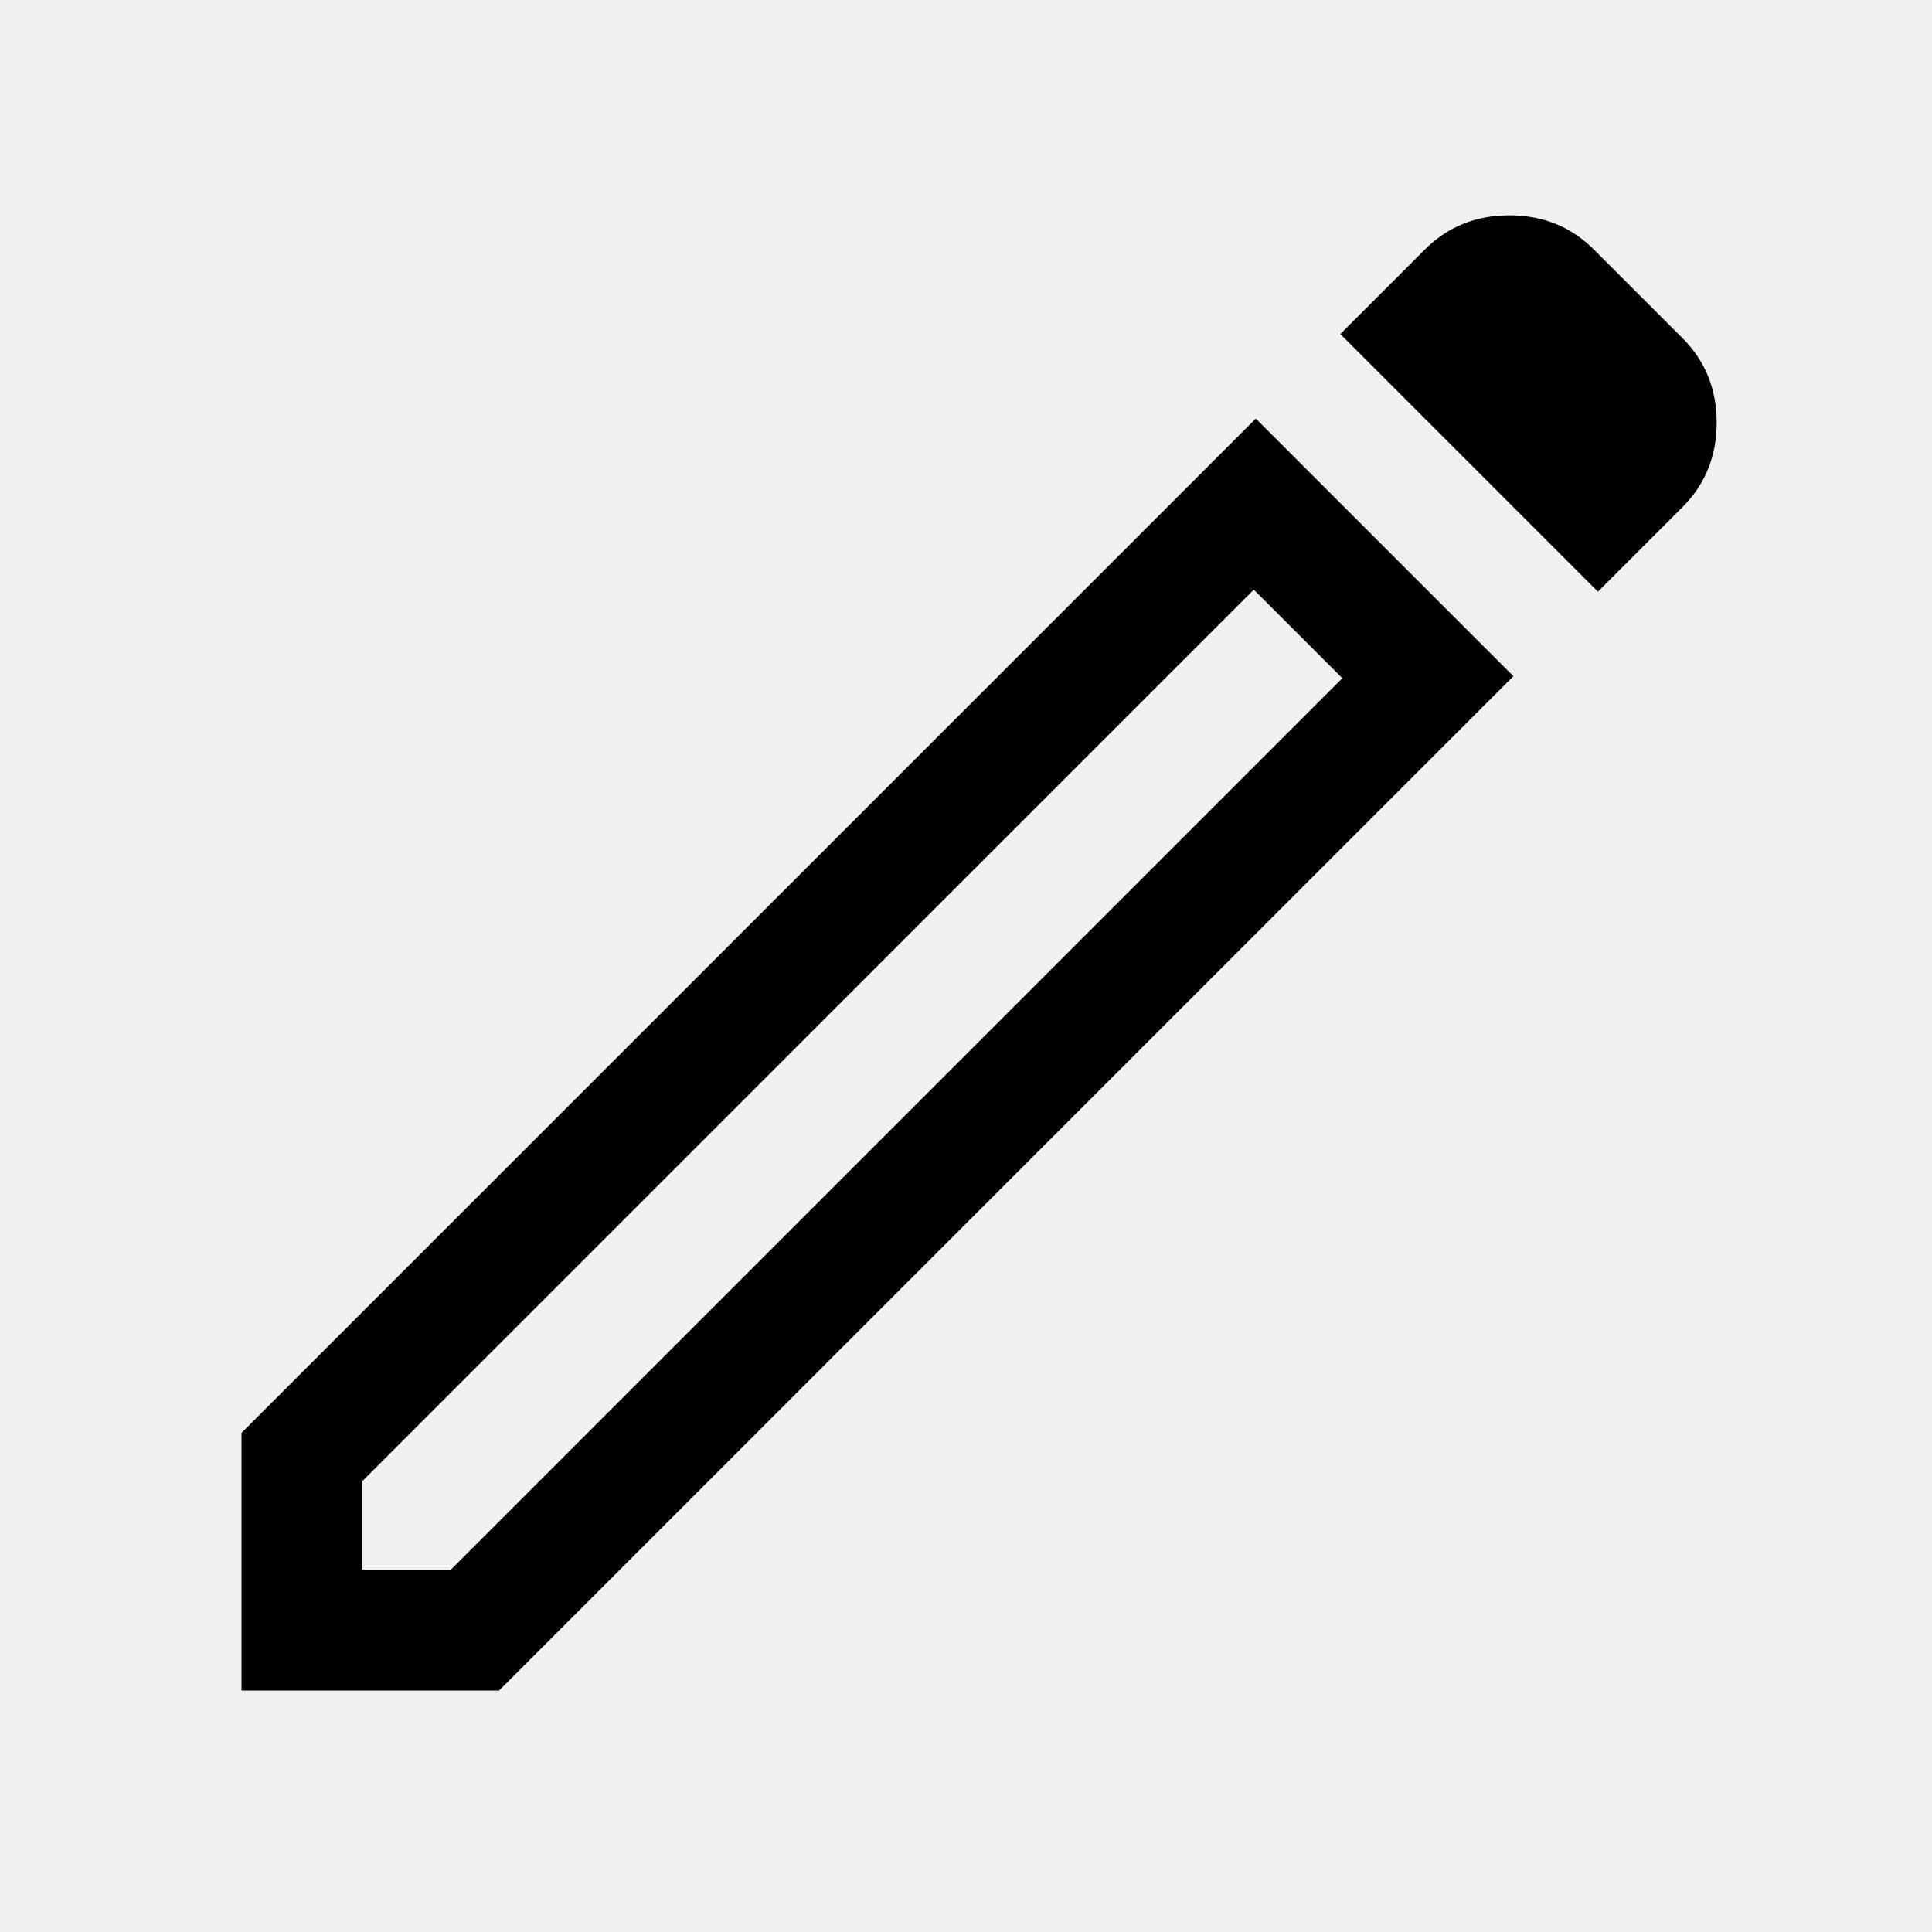
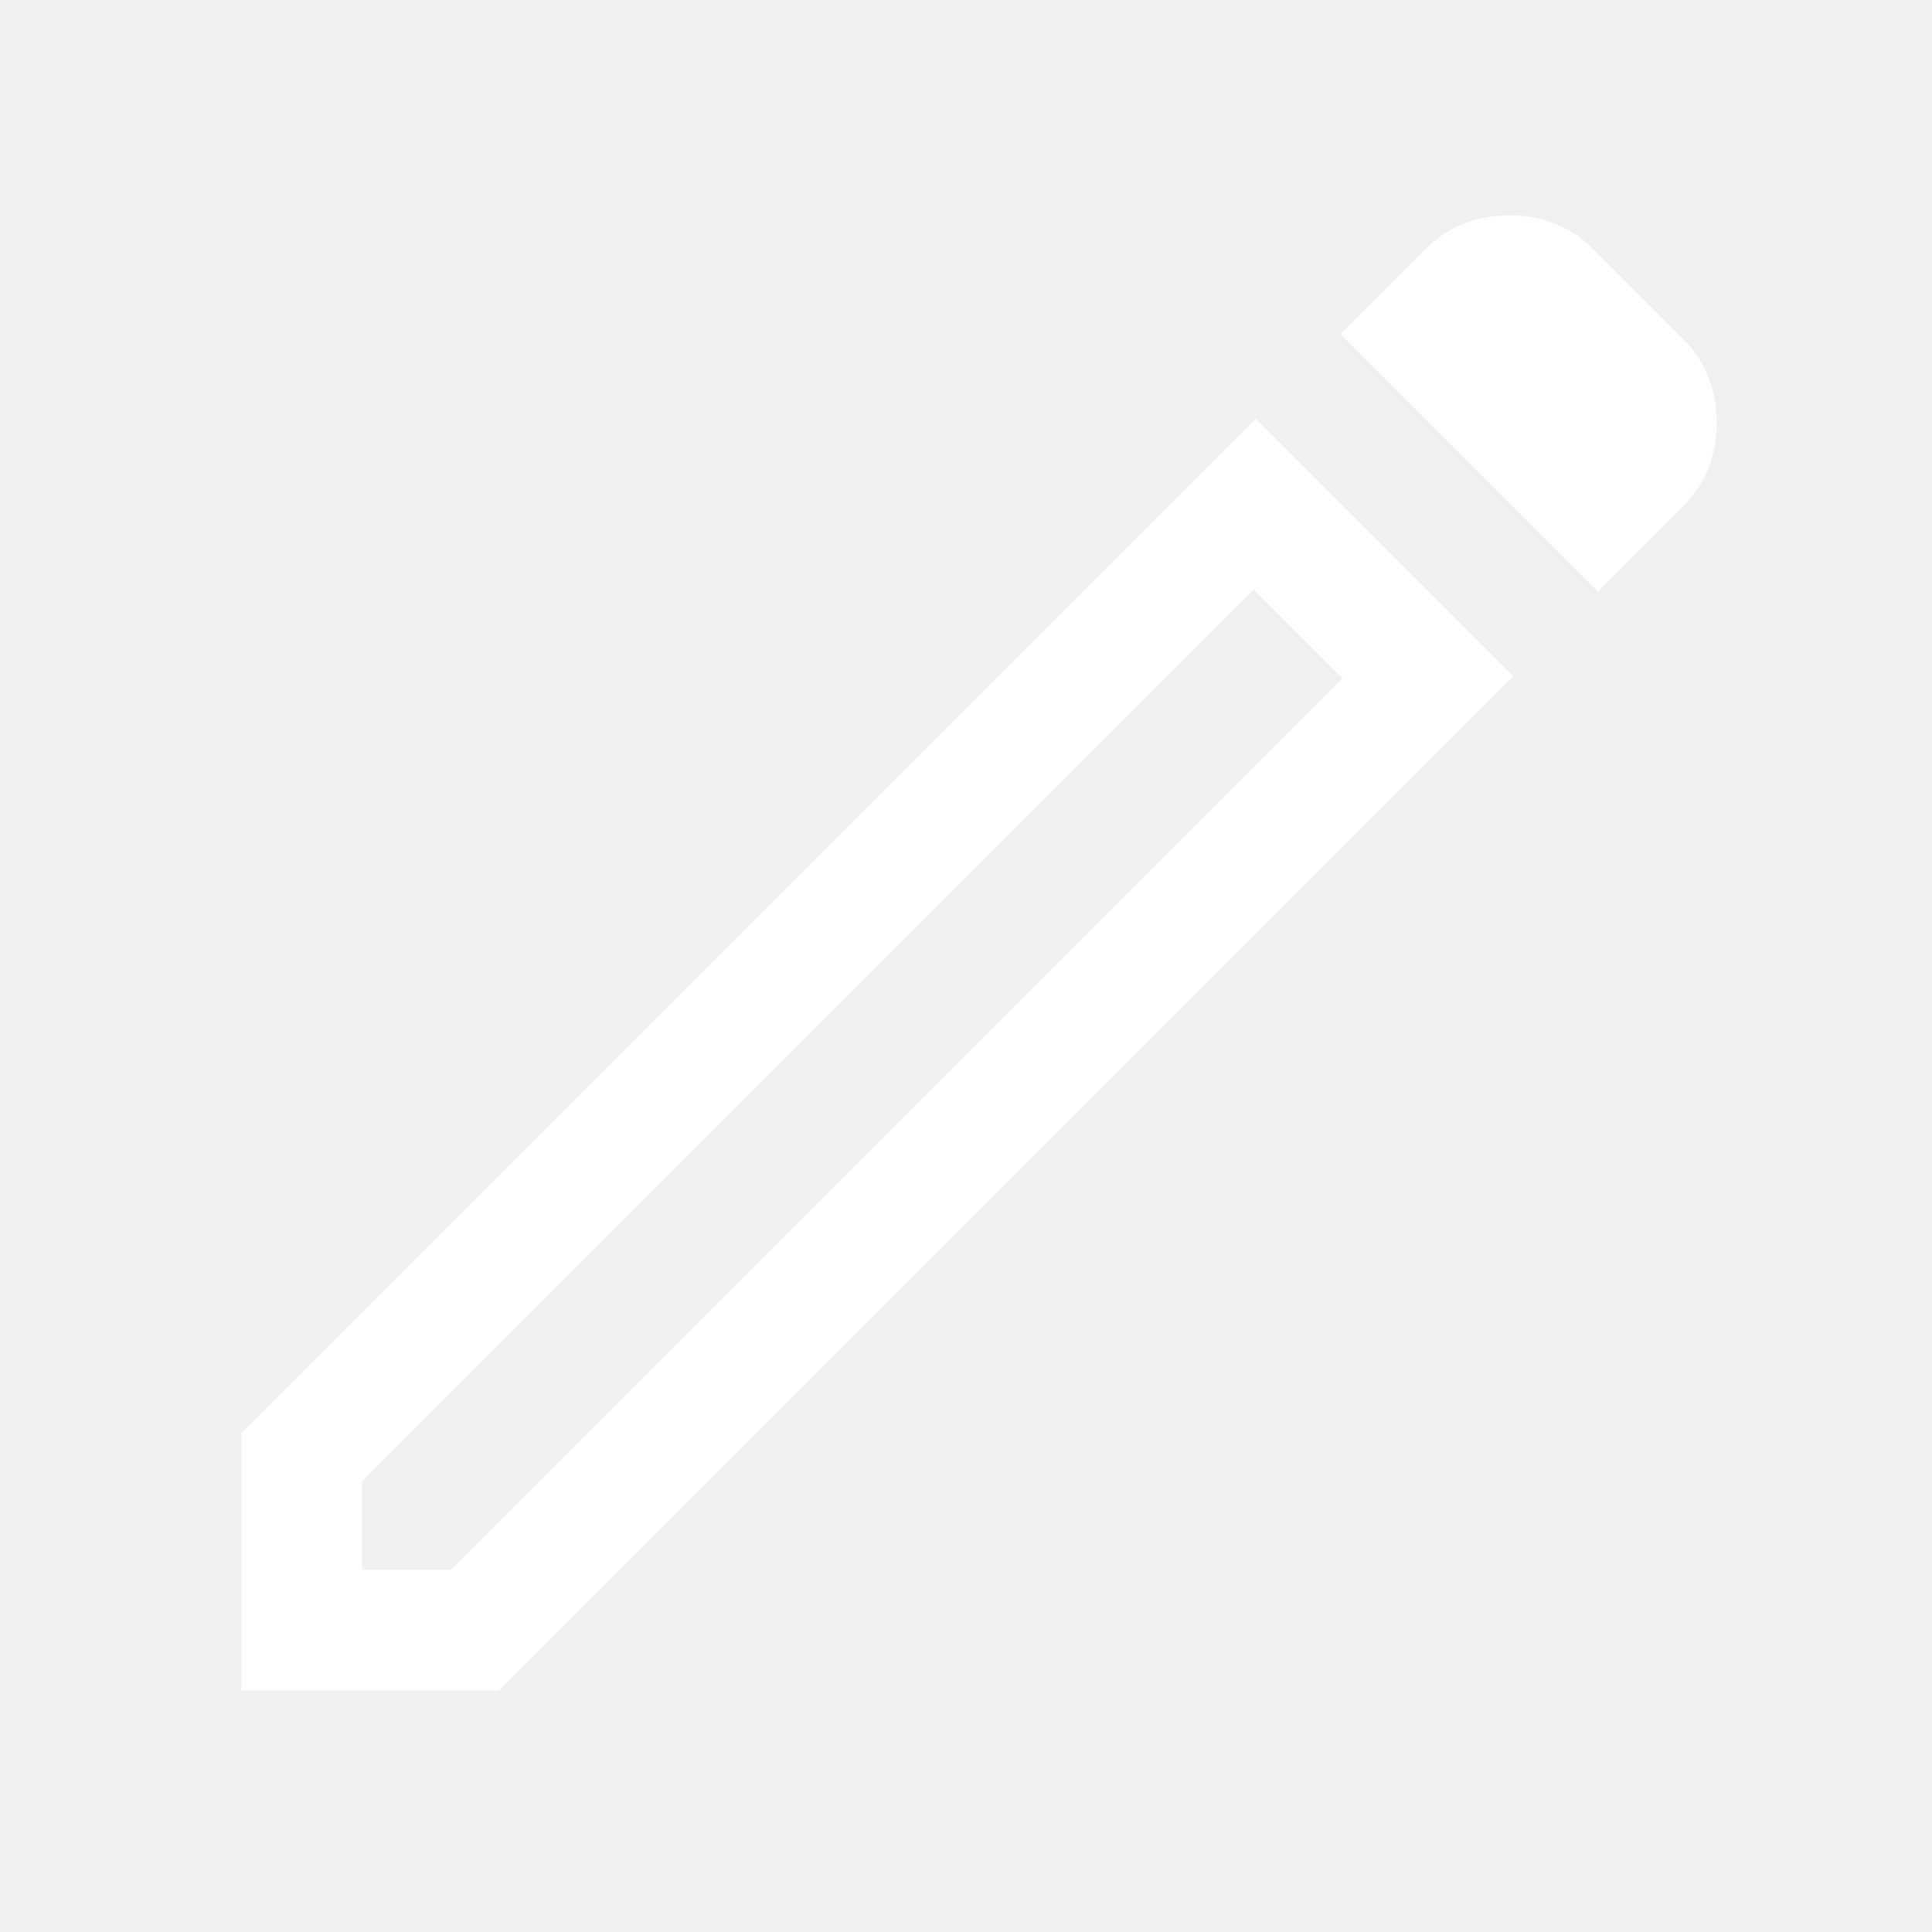
- <svg xmlns="http://www.w3.org/2000/svg" height="15" viewBox="0 96 960 960" width="15">
+ <svg xmlns="http://www.w3.org/2000/svg" fill="white" height="20" viewBox="0 96 960 960" width="20">
  <path d="M180 876h44l443-443-44-44-443 443v44Zm614-486L666 262l42-42q17-17 42-17t42 17l44 44q17 17 17 42t-17 42l-42 42Zm-42 42L248 936H120V808l504-504 128 128Zm-107-21-22-22 44 44-22-22Z" />
</svg>
